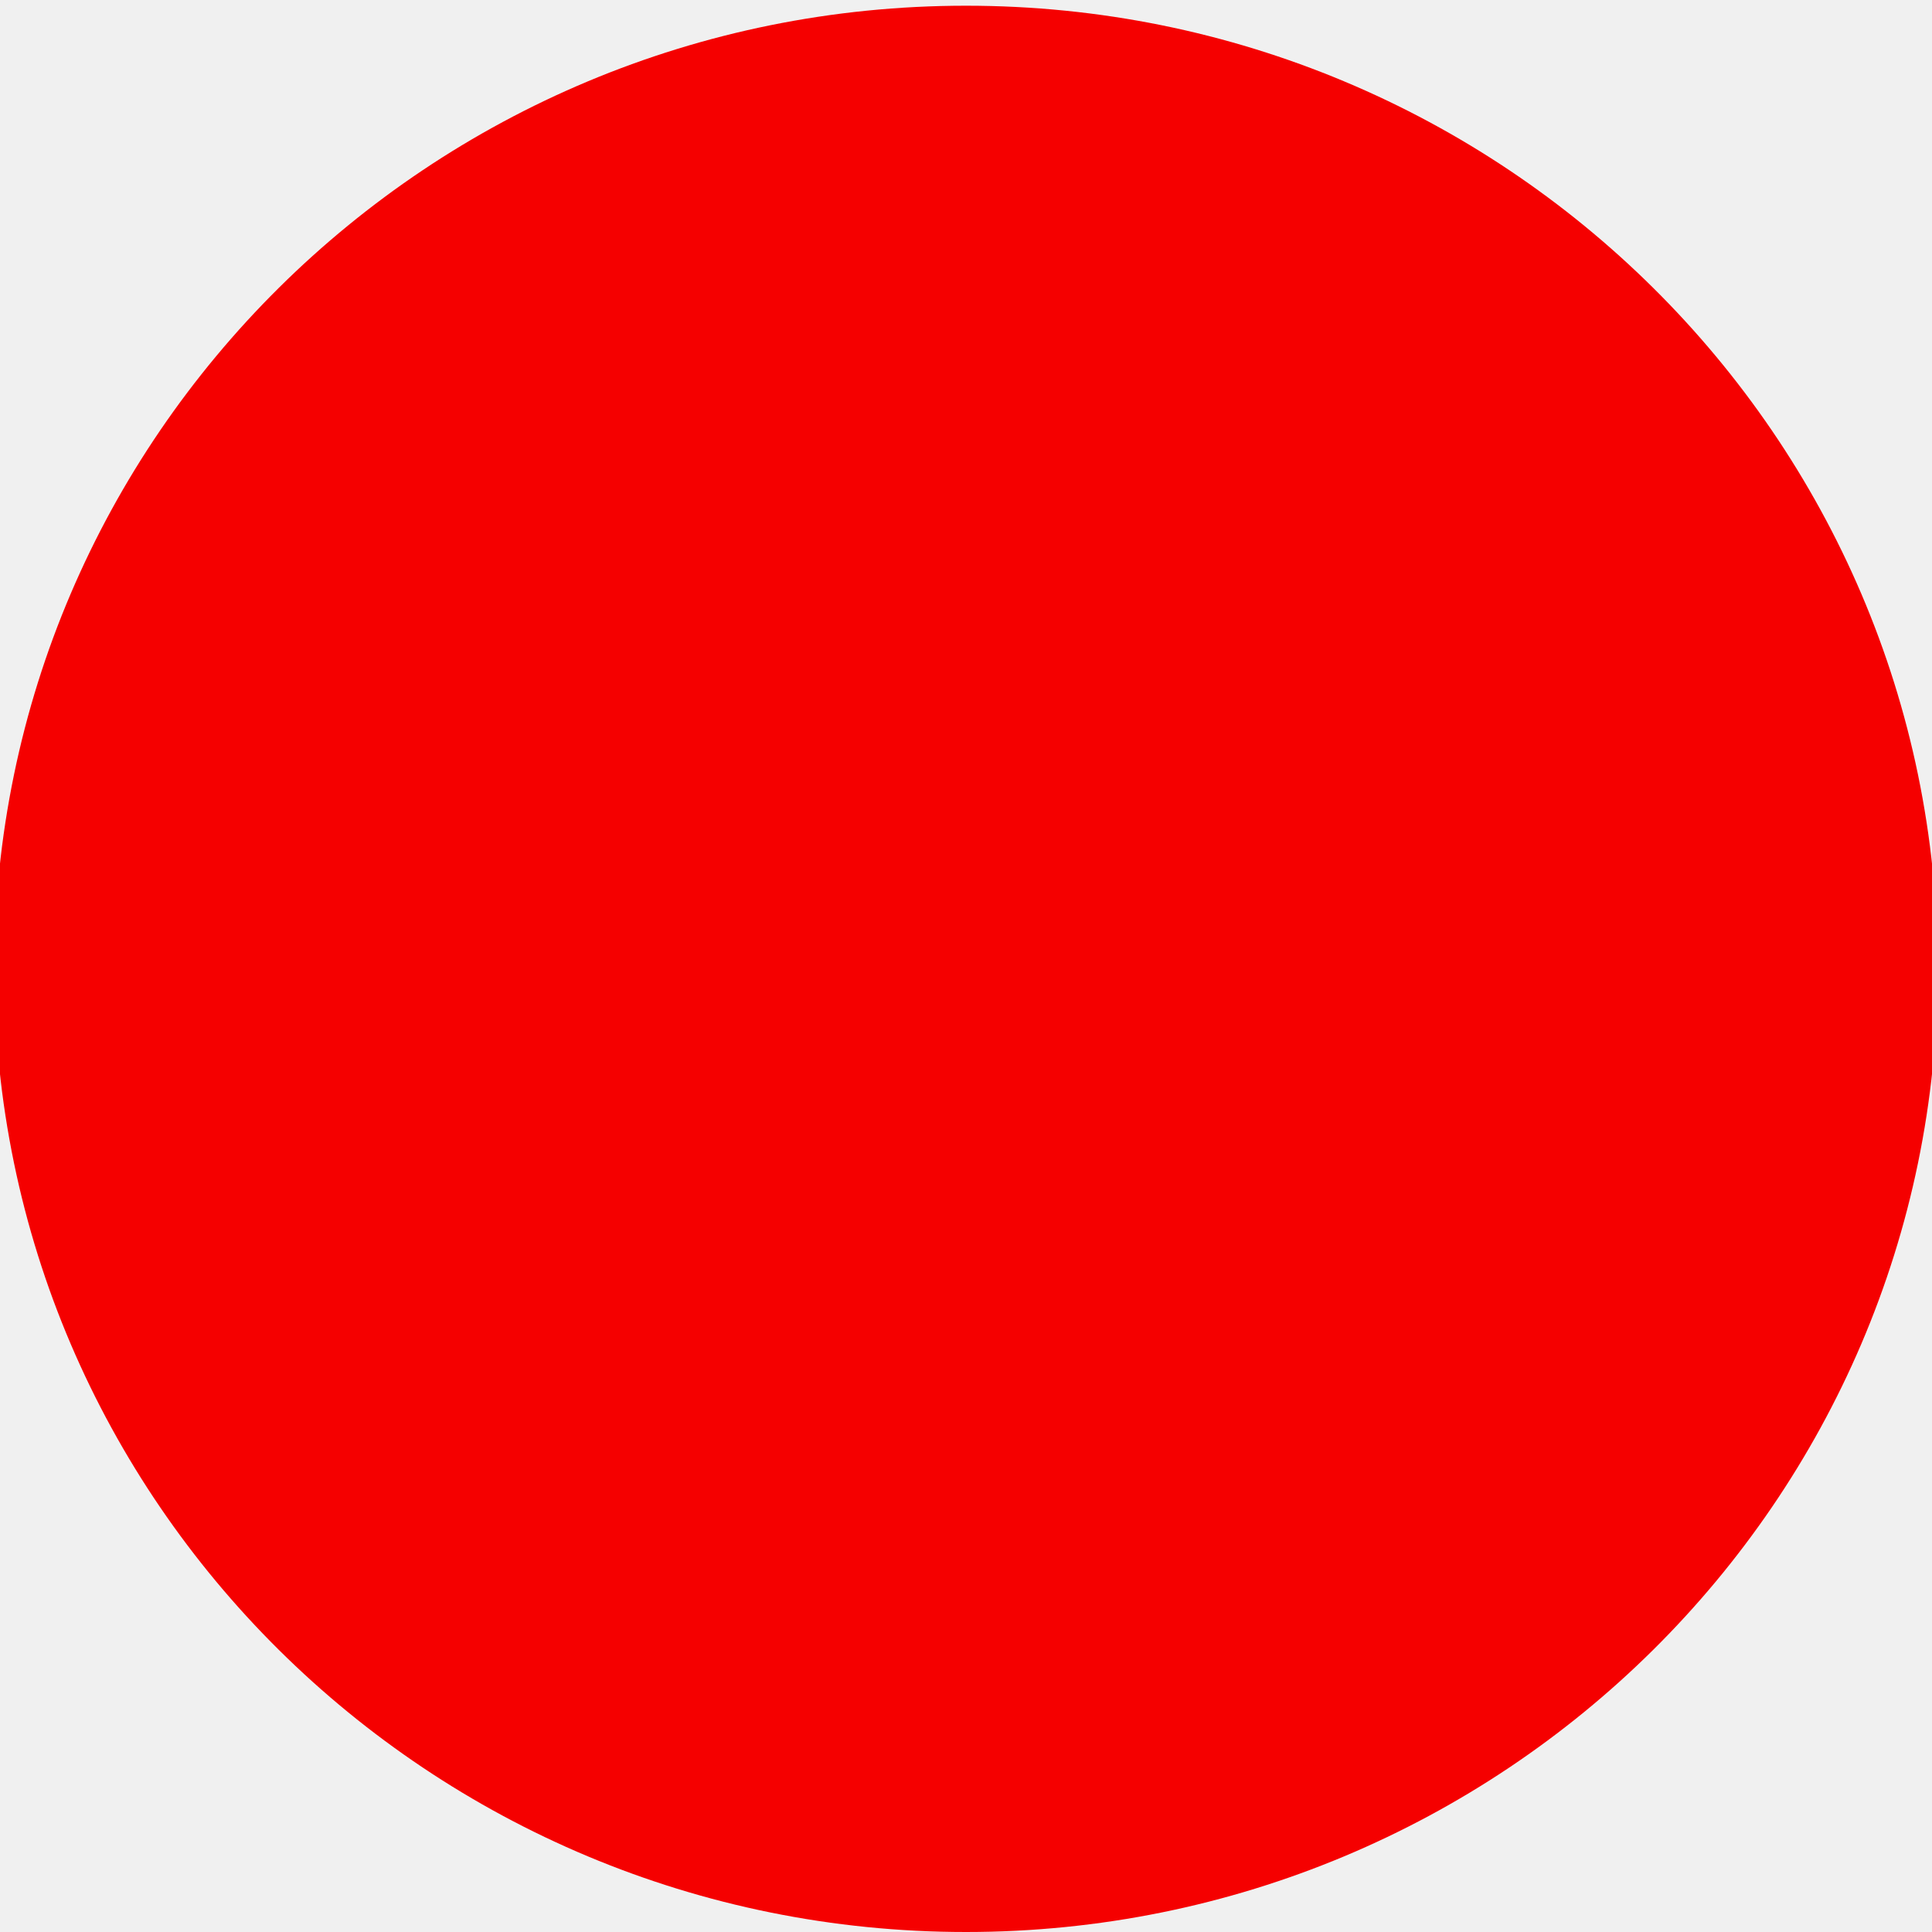
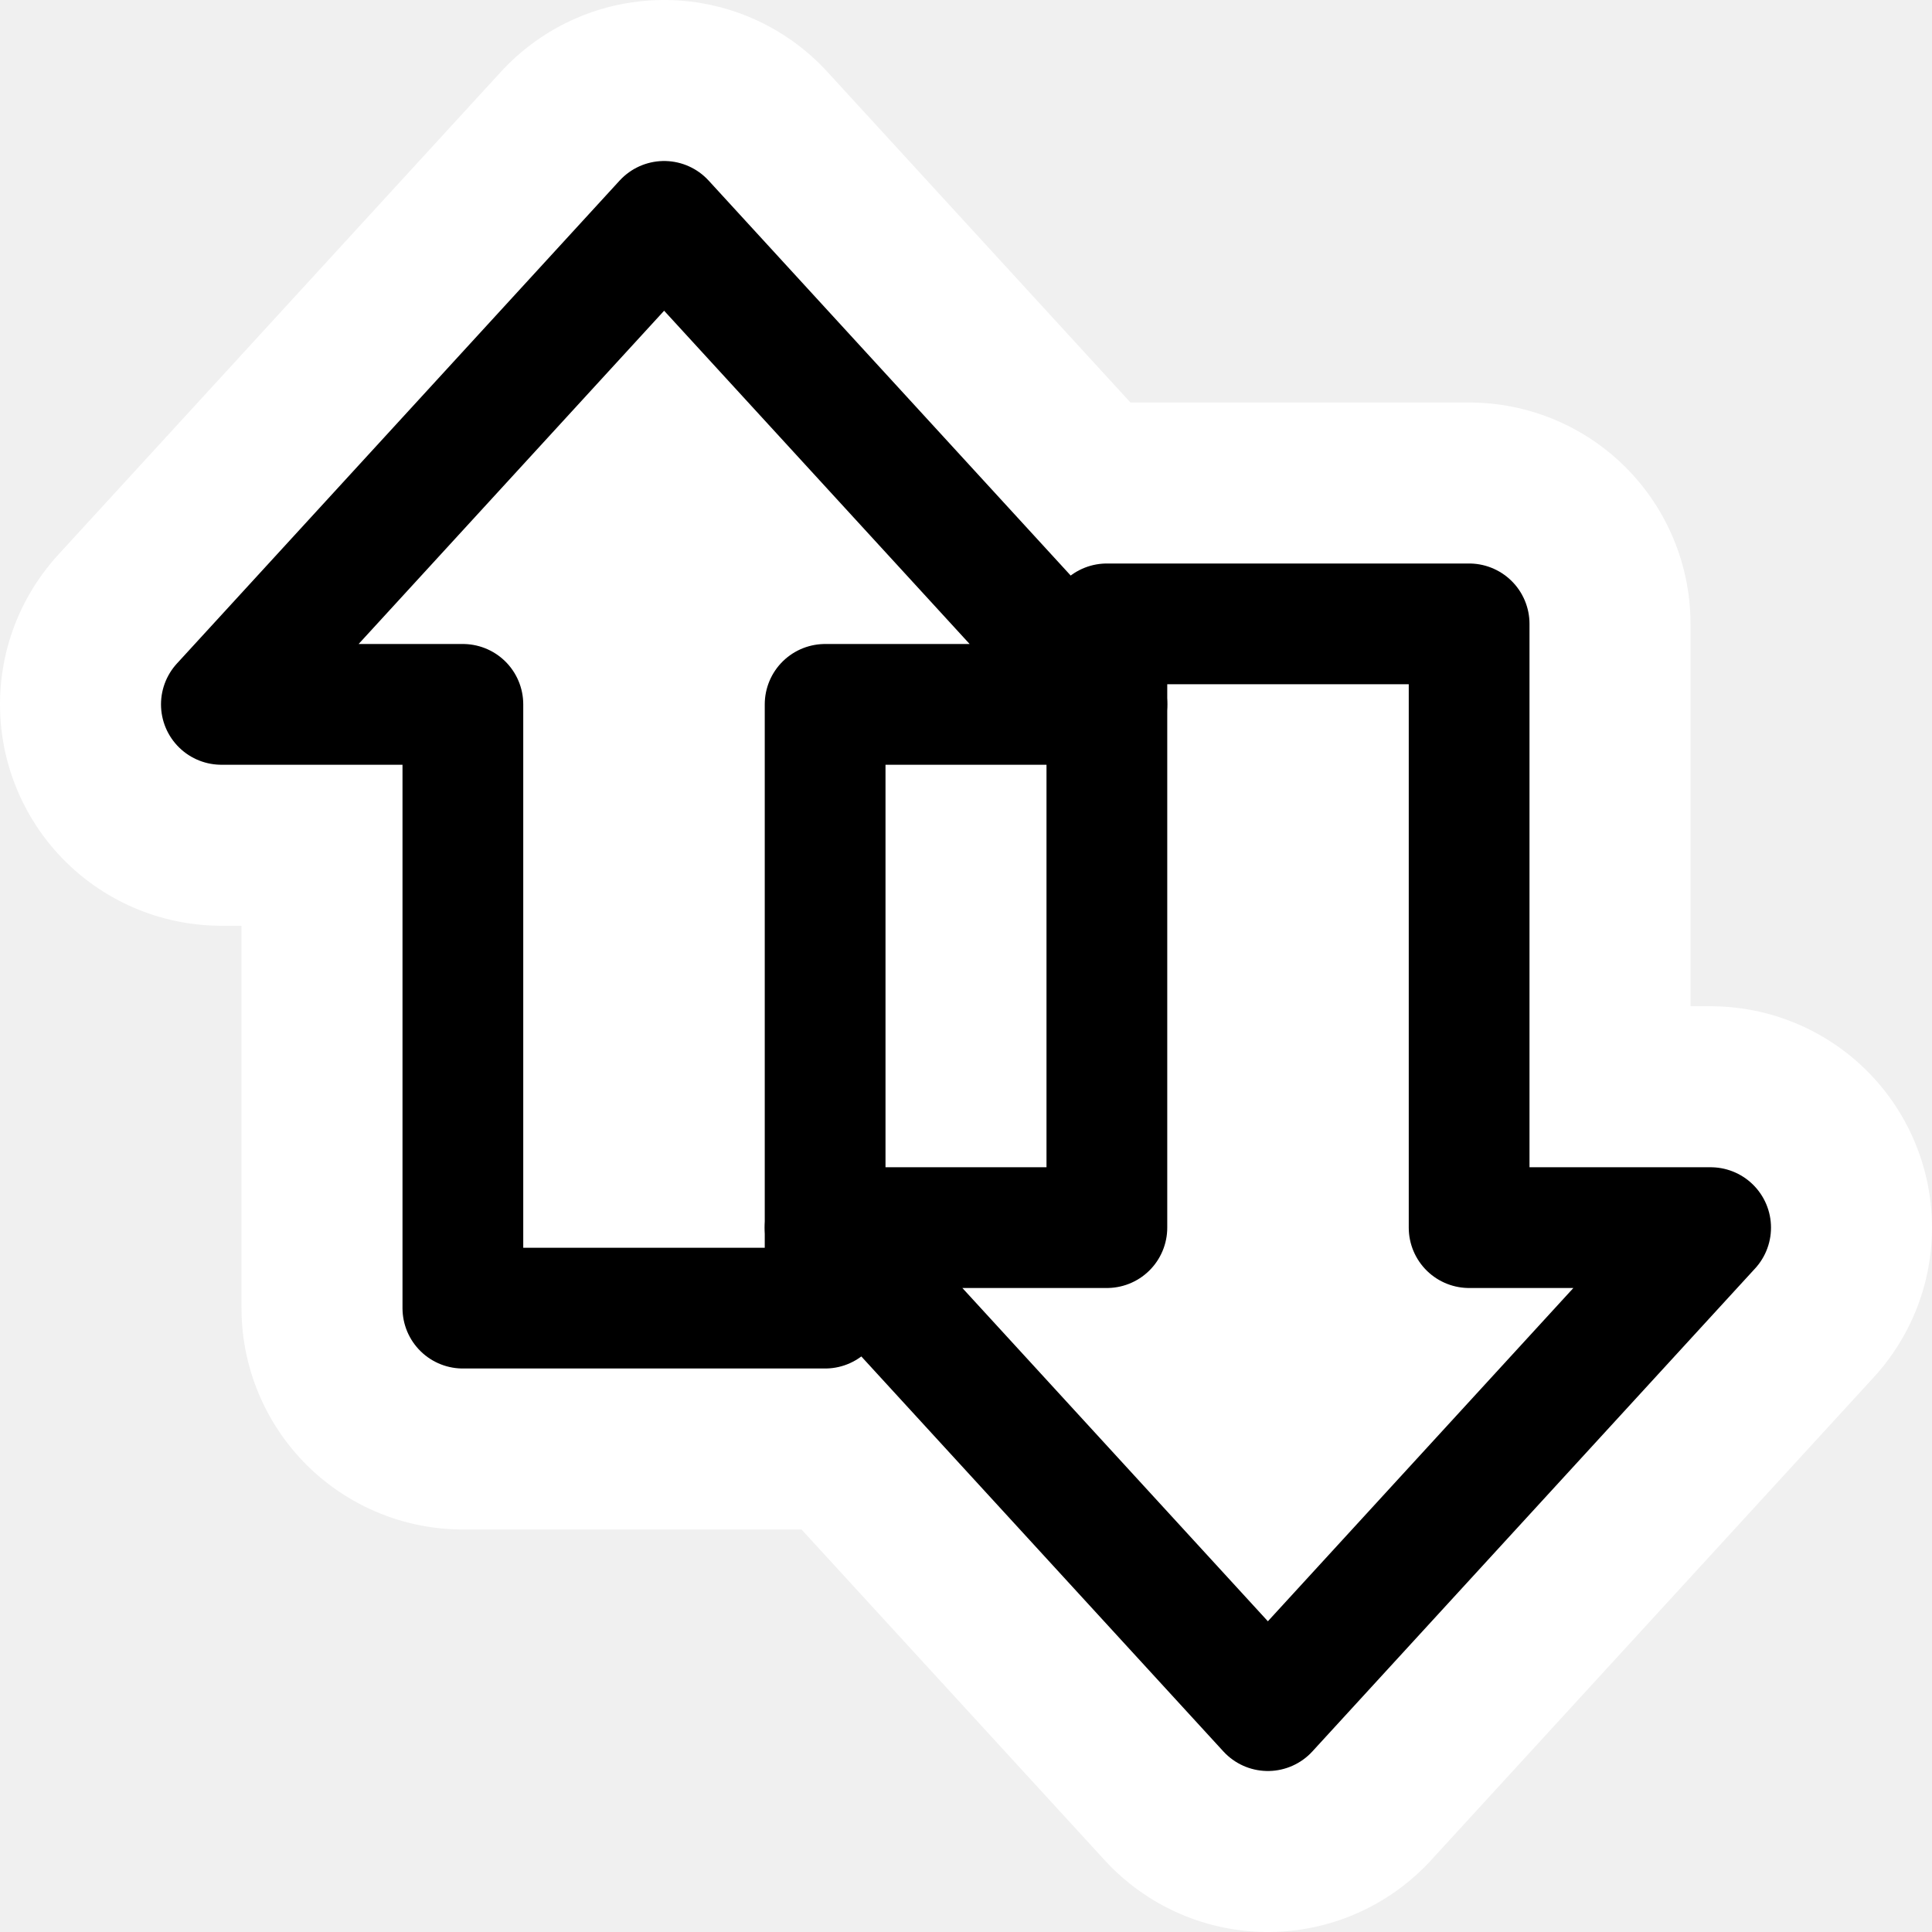
- <svg xmlns="http://www.w3.org/2000/svg" width="48px" height="48px" id="svg3304">
-   <defs id="defs3306" />
+ <svg xmlns="http://www.w3.org/2000/svg" width="48" height="48" id="svg2" version="1.0">
+   <defs id="defs4">
+     </defs>
  <g id="layer1">
-     <path style="fill:#f50000;fill-opacity:1;fill-rule:evenodd;stroke:none;stroke-width:1px;stroke-linecap:butt;stroke-linejoin:miter;stroke-opacity:1" id="path3312" d="M 48.143 24.071 A 24.143 23.929 0 1 1  -0.143,24.071 A 24.143 23.929 0 1 1  48.143 24.071 z" />
+     <rect style="fill:none;fill-opacity:0.525;stroke:none;stroke-width:3;stroke-linecap:round;stroke-linejoin:round;stroke-miterlimit:4;stroke-dasharray:none;stroke-opacity:1" id="rect3165" width="48" height="48" x="0" y="0" />
+     <path style="fill:#ffffff;fill-opacity:1;fill-rule:evenodd;stroke:#ffffff;stroke-width:11;stroke-linecap:round;stroke-linejoin:round;stroke-miterlimit:4;stroke-dasharray:none;stroke-opacity:1" d="M 42.5,30.5 L 31.5,42.5 L 20.5,30.5 L 27.5,30.5 L 27.5,15.5 L 36.5,15.5 L 36.5,30.5 L 42.5,30.5 z" id="path3169" />
+     <path id="path3167" d="M 5.5,17.5 L 16.5,5.5 L 27.5,17.5 L 20.5,17.5 L 20.5,32.5 L 11.5,32.5 L 11.5,17.5 L 5.5,17.5 z" style="fill:#ffffff;fill-rule:evenodd;stroke:#ffffff;stroke-width:11;stroke-linecap:round;stroke-linejoin:round;stroke-miterlimit:4;stroke-dasharray:none;stroke-opacity:1;fill-opacity:1" />
+     <path style="fill:none;fill-rule:evenodd;stroke:#000000;stroke-width:3;stroke-linecap:round;stroke-linejoin:round;stroke-miterlimit:4;stroke-dasharray:none;stroke-opacity:1" d="M 5.5,17.5 L 16.5,5.5 L 27.5,17.5 L 20.5,17.5 L 20.5,32.5 L 11.5,32.5 L 11.5,17.5 L 5.5,17.5 z" id="path2387" />
+     <path id="path3159" d="M 42.5,30.5 L 31.5,42.5 L 20.5,30.5 L 27.5,30.5 L 27.5,15.5 L 36.5,15.5 L 36.5,30.5 L 42.5,30.5 z" style="fill:none;fill-rule:evenodd;stroke:#000000;stroke-width:3;stroke-linecap:round;stroke-linejoin:round;stroke-miterlimit:4;stroke-dasharray:none;stroke-opacity:1" />
  </g>
</svg>
